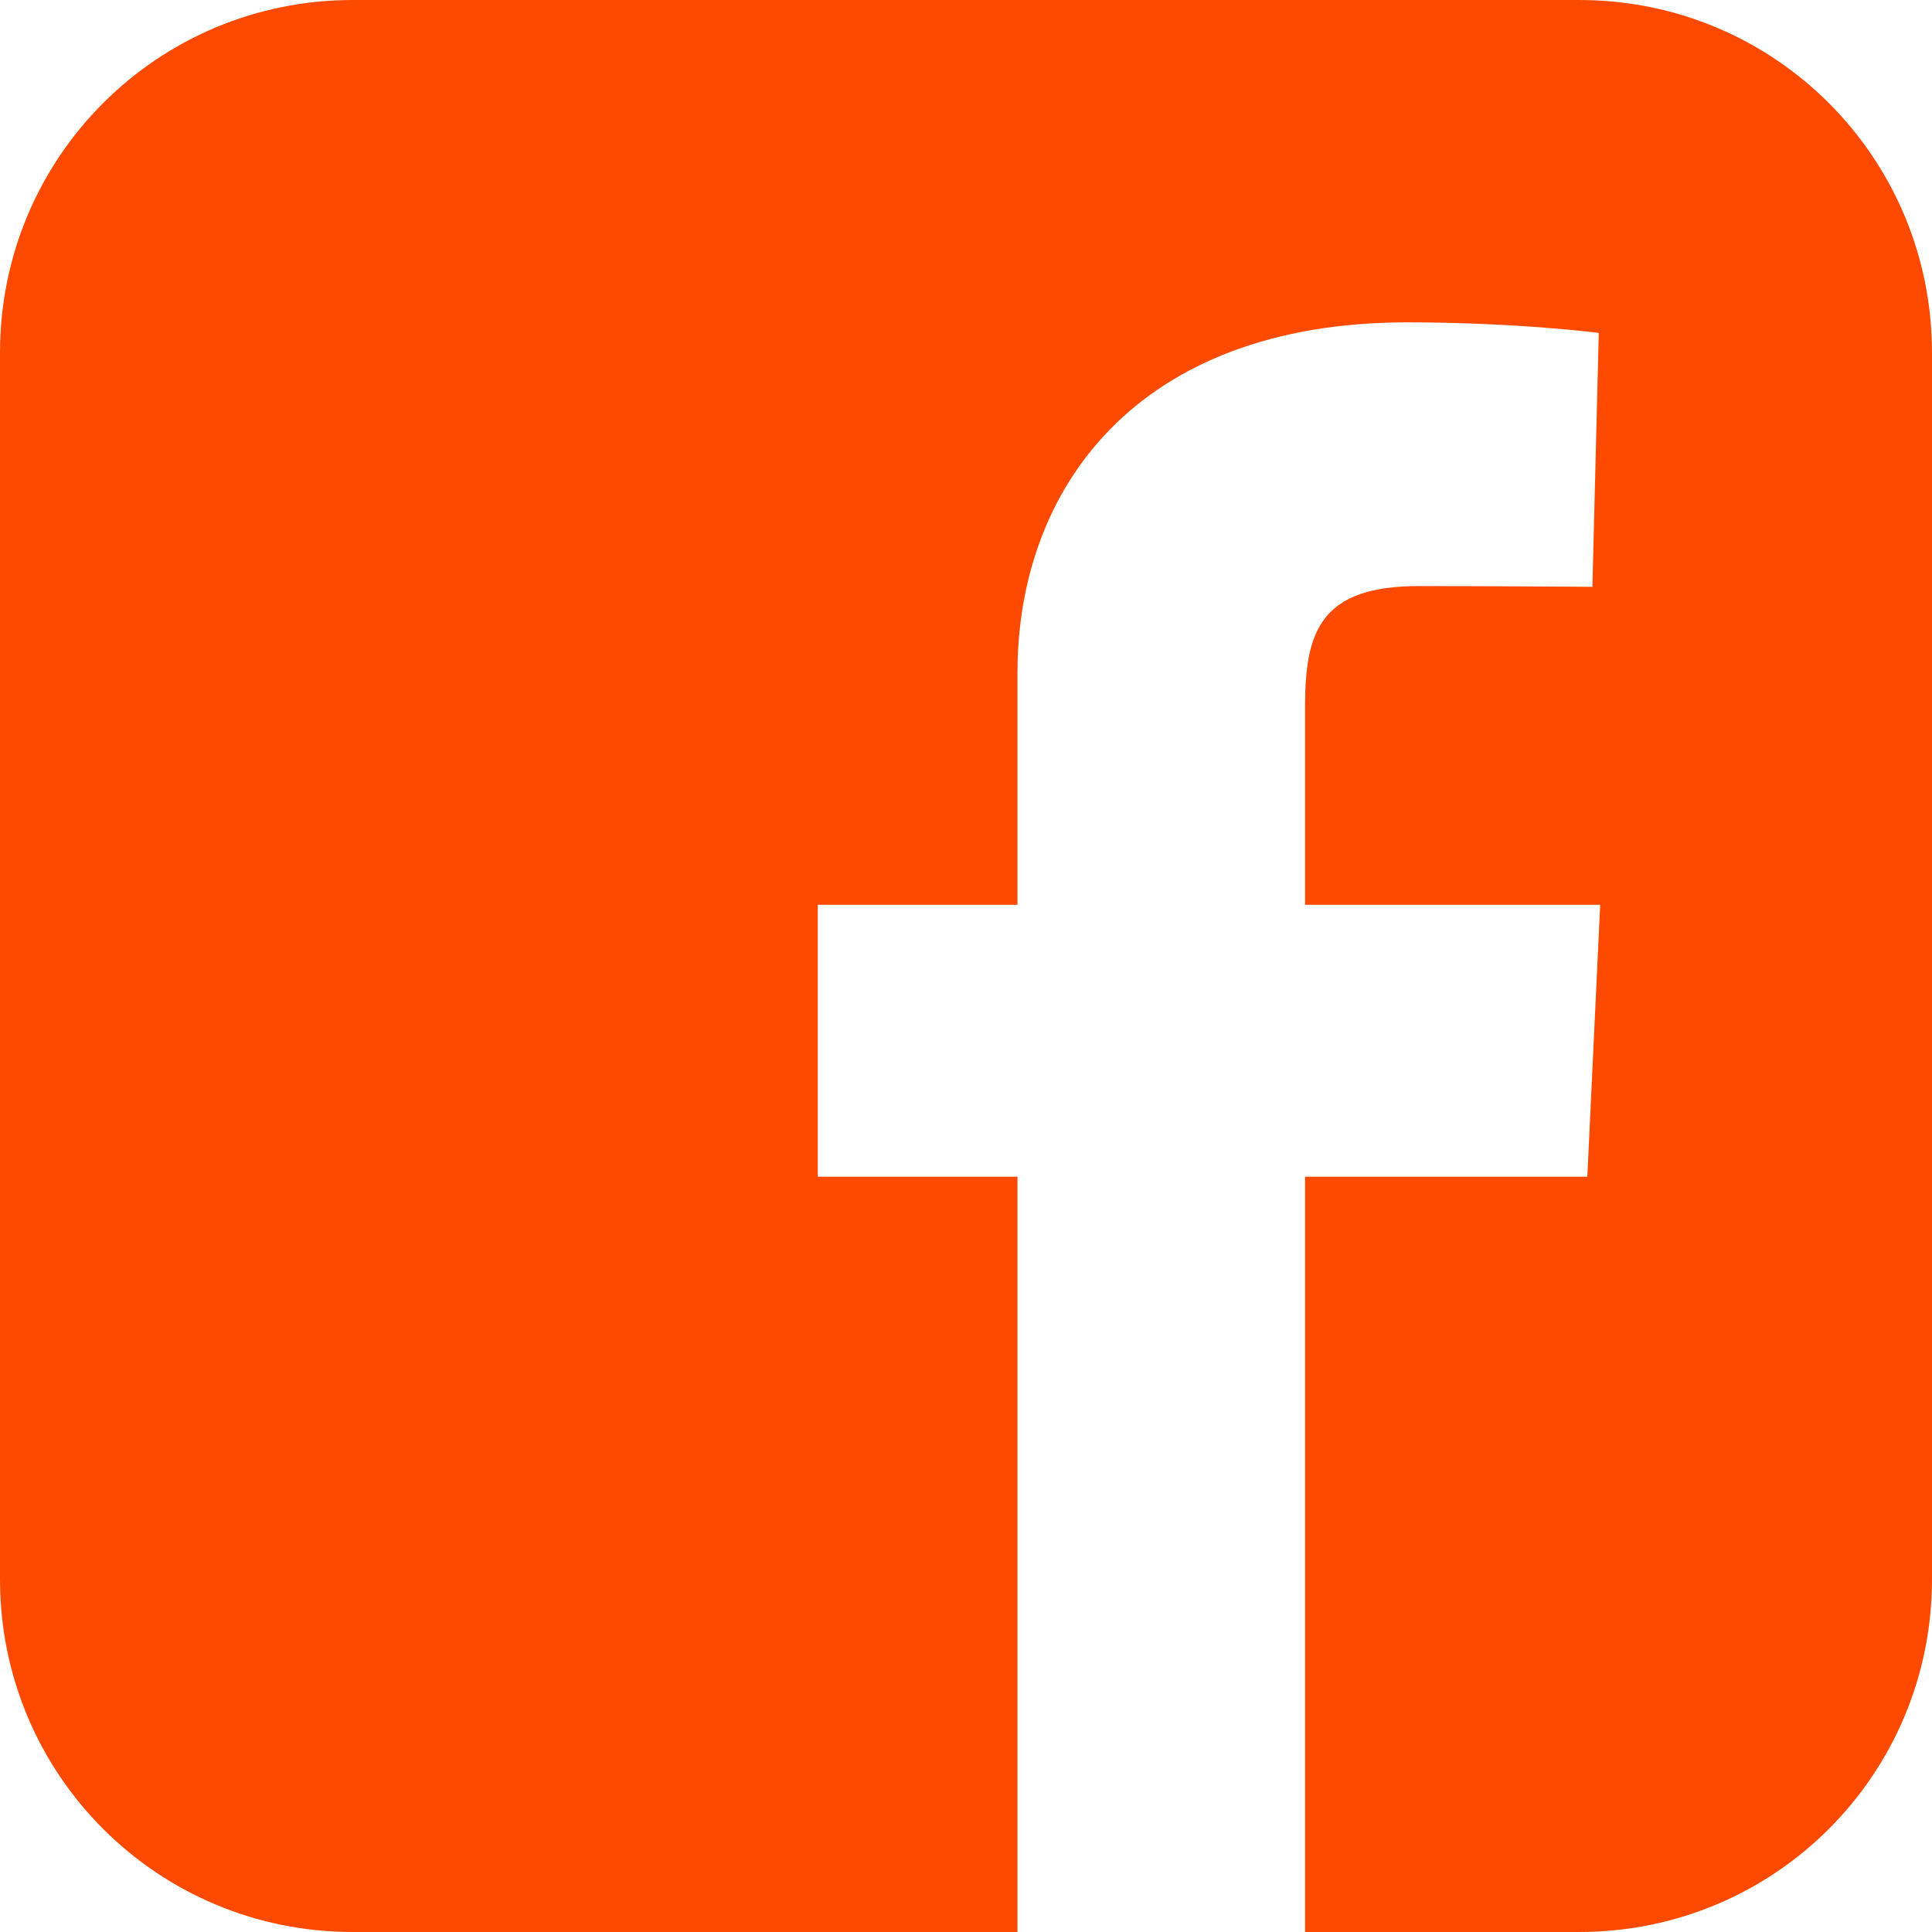
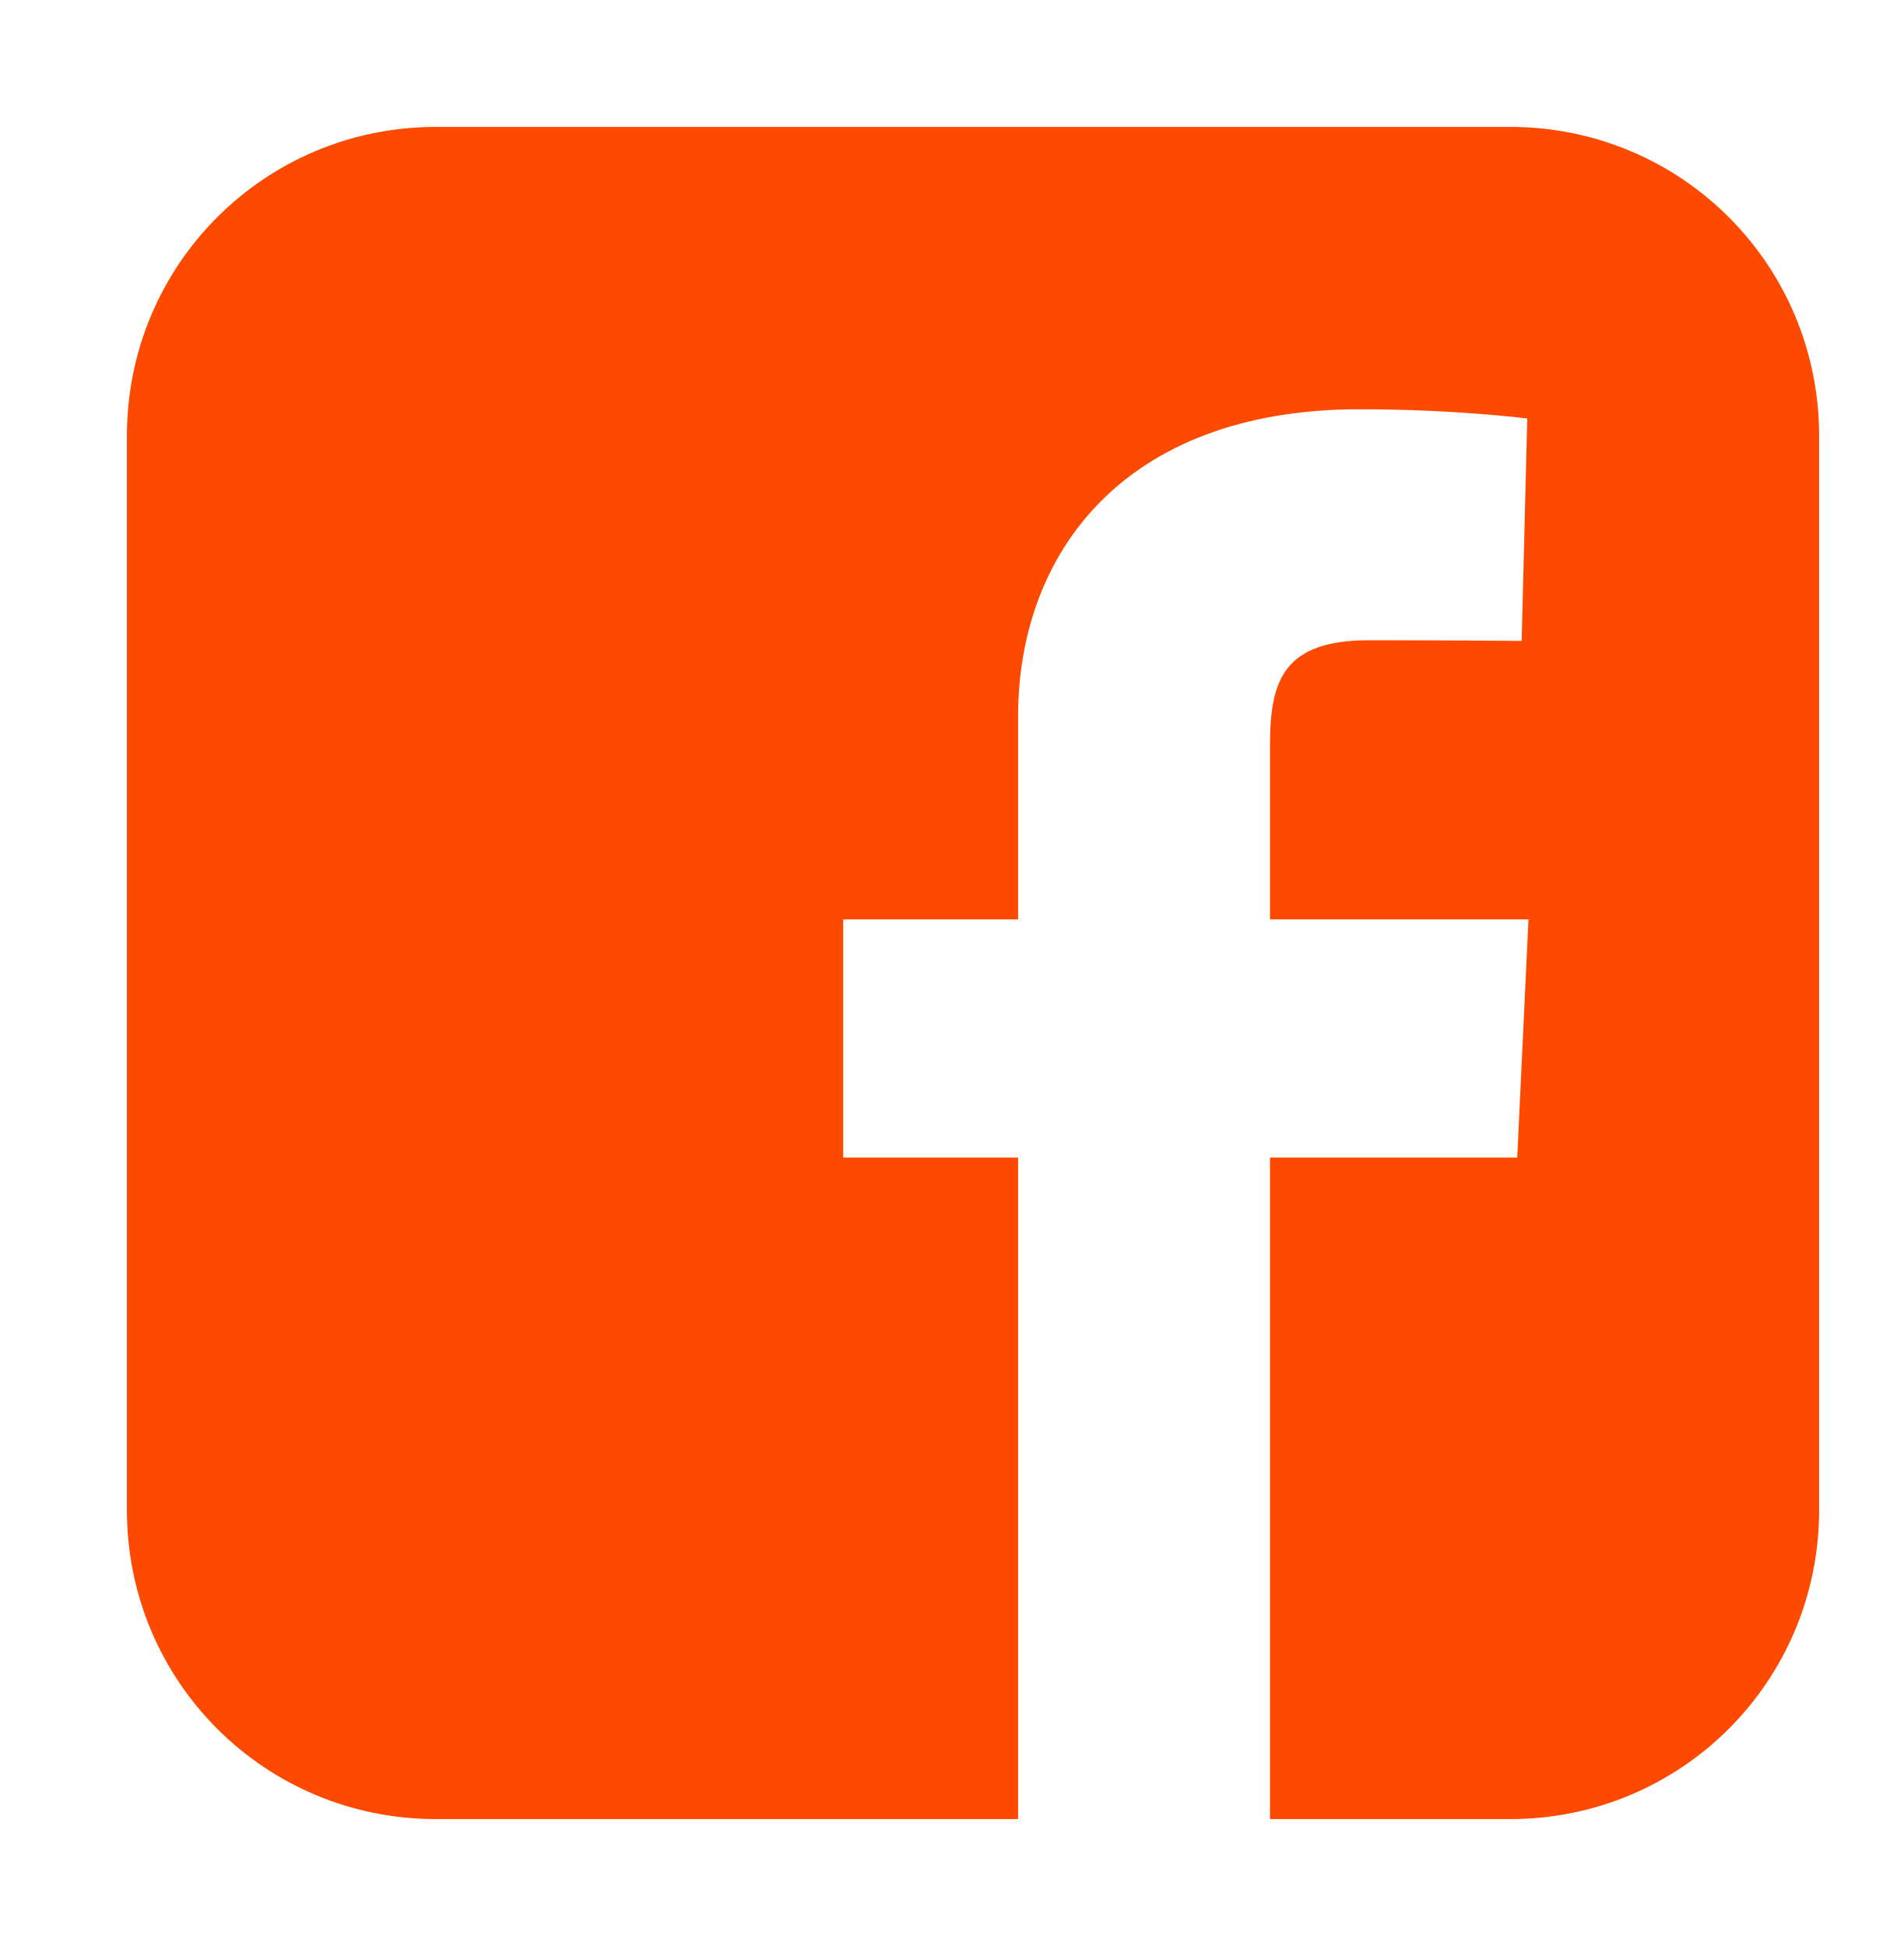
- <svg xmlns="http://www.w3.org/2000/svg" width="40" height="40" viewBox="0 0 40 40" fill="none">
-   <path d="M7.304 0C3.258 0 0 3.258 0 7.304V32.696C0 36.742 3.258 40 7.304 40H21.066V24.363H16.931V18.733H21.066V13.922C21.066 10.143 23.509 6.674 29.137 6.674C31.416 6.674 33.101 6.893 33.101 6.893L32.969 12.15C32.969 12.15 31.25 12.134 29.375 12.134C27.345 12.134 27.02 13.069 27.02 14.621V18.733H33.13L32.864 24.363H27.02V40H32.696C36.742 40 40 36.742 40 32.696V7.304C40 3.258 36.742 4e-05 32.696 4e-05L7.304 0Z" fill="#FE4A00" />
+ <svg xmlns="http://www.w3.org/2000/svg" width="45" height="46" viewBox="0 0 45 46" fill="none">
+   <path d="M10.304 3C6.258 3 3 6.258 3 10.304V35.696C3 39.742 6.258 43 10.304 43H24.066V27.363H19.931V21.733H24.066V16.922C24.066 13.143 26.509 9.674 32.138 9.674C34.416 9.674 36.101 9.893 36.101 9.893L35.969 15.15C35.969 15.15 34.25 15.134 32.375 15.134C30.345 15.134 30.02 16.069 30.02 17.621V21.733H36.13L35.864 27.363H30.02V43H35.696C39.742 43 43 39.742 43 35.696V10.304C43 6.258 39.742 3 35.696 3L10.304 3Z" fill="#FE4A00" />
</svg>
